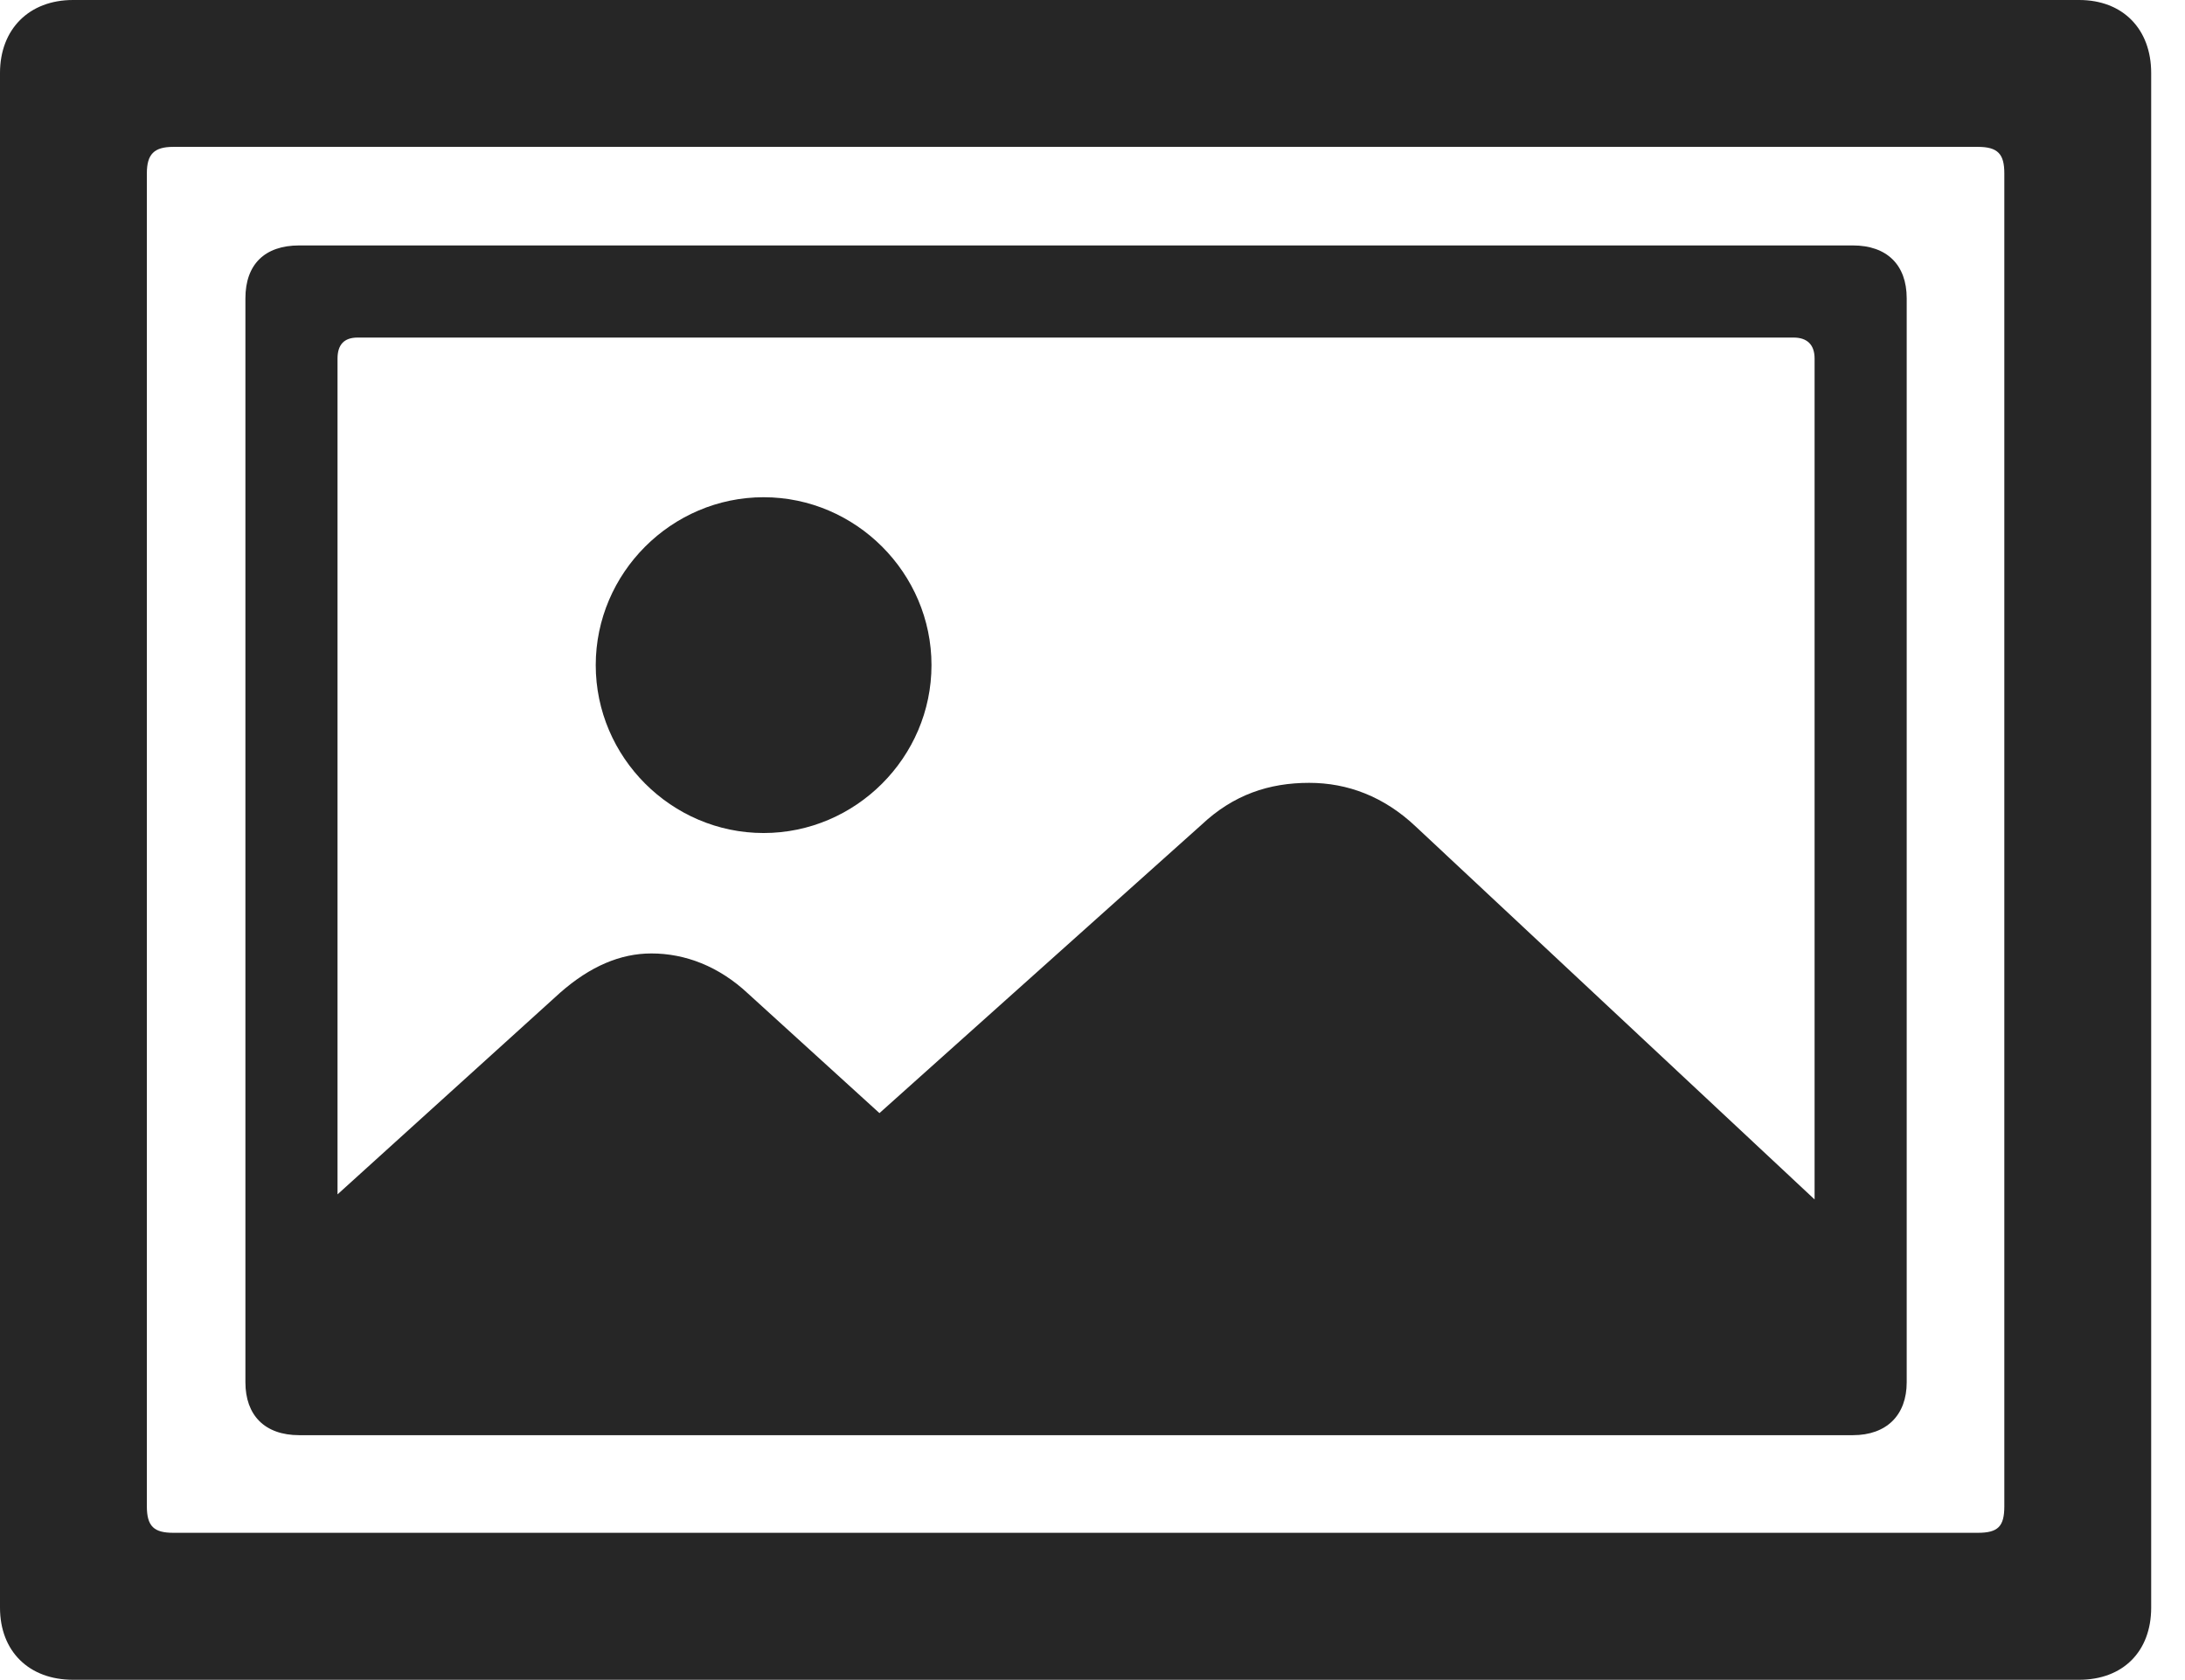
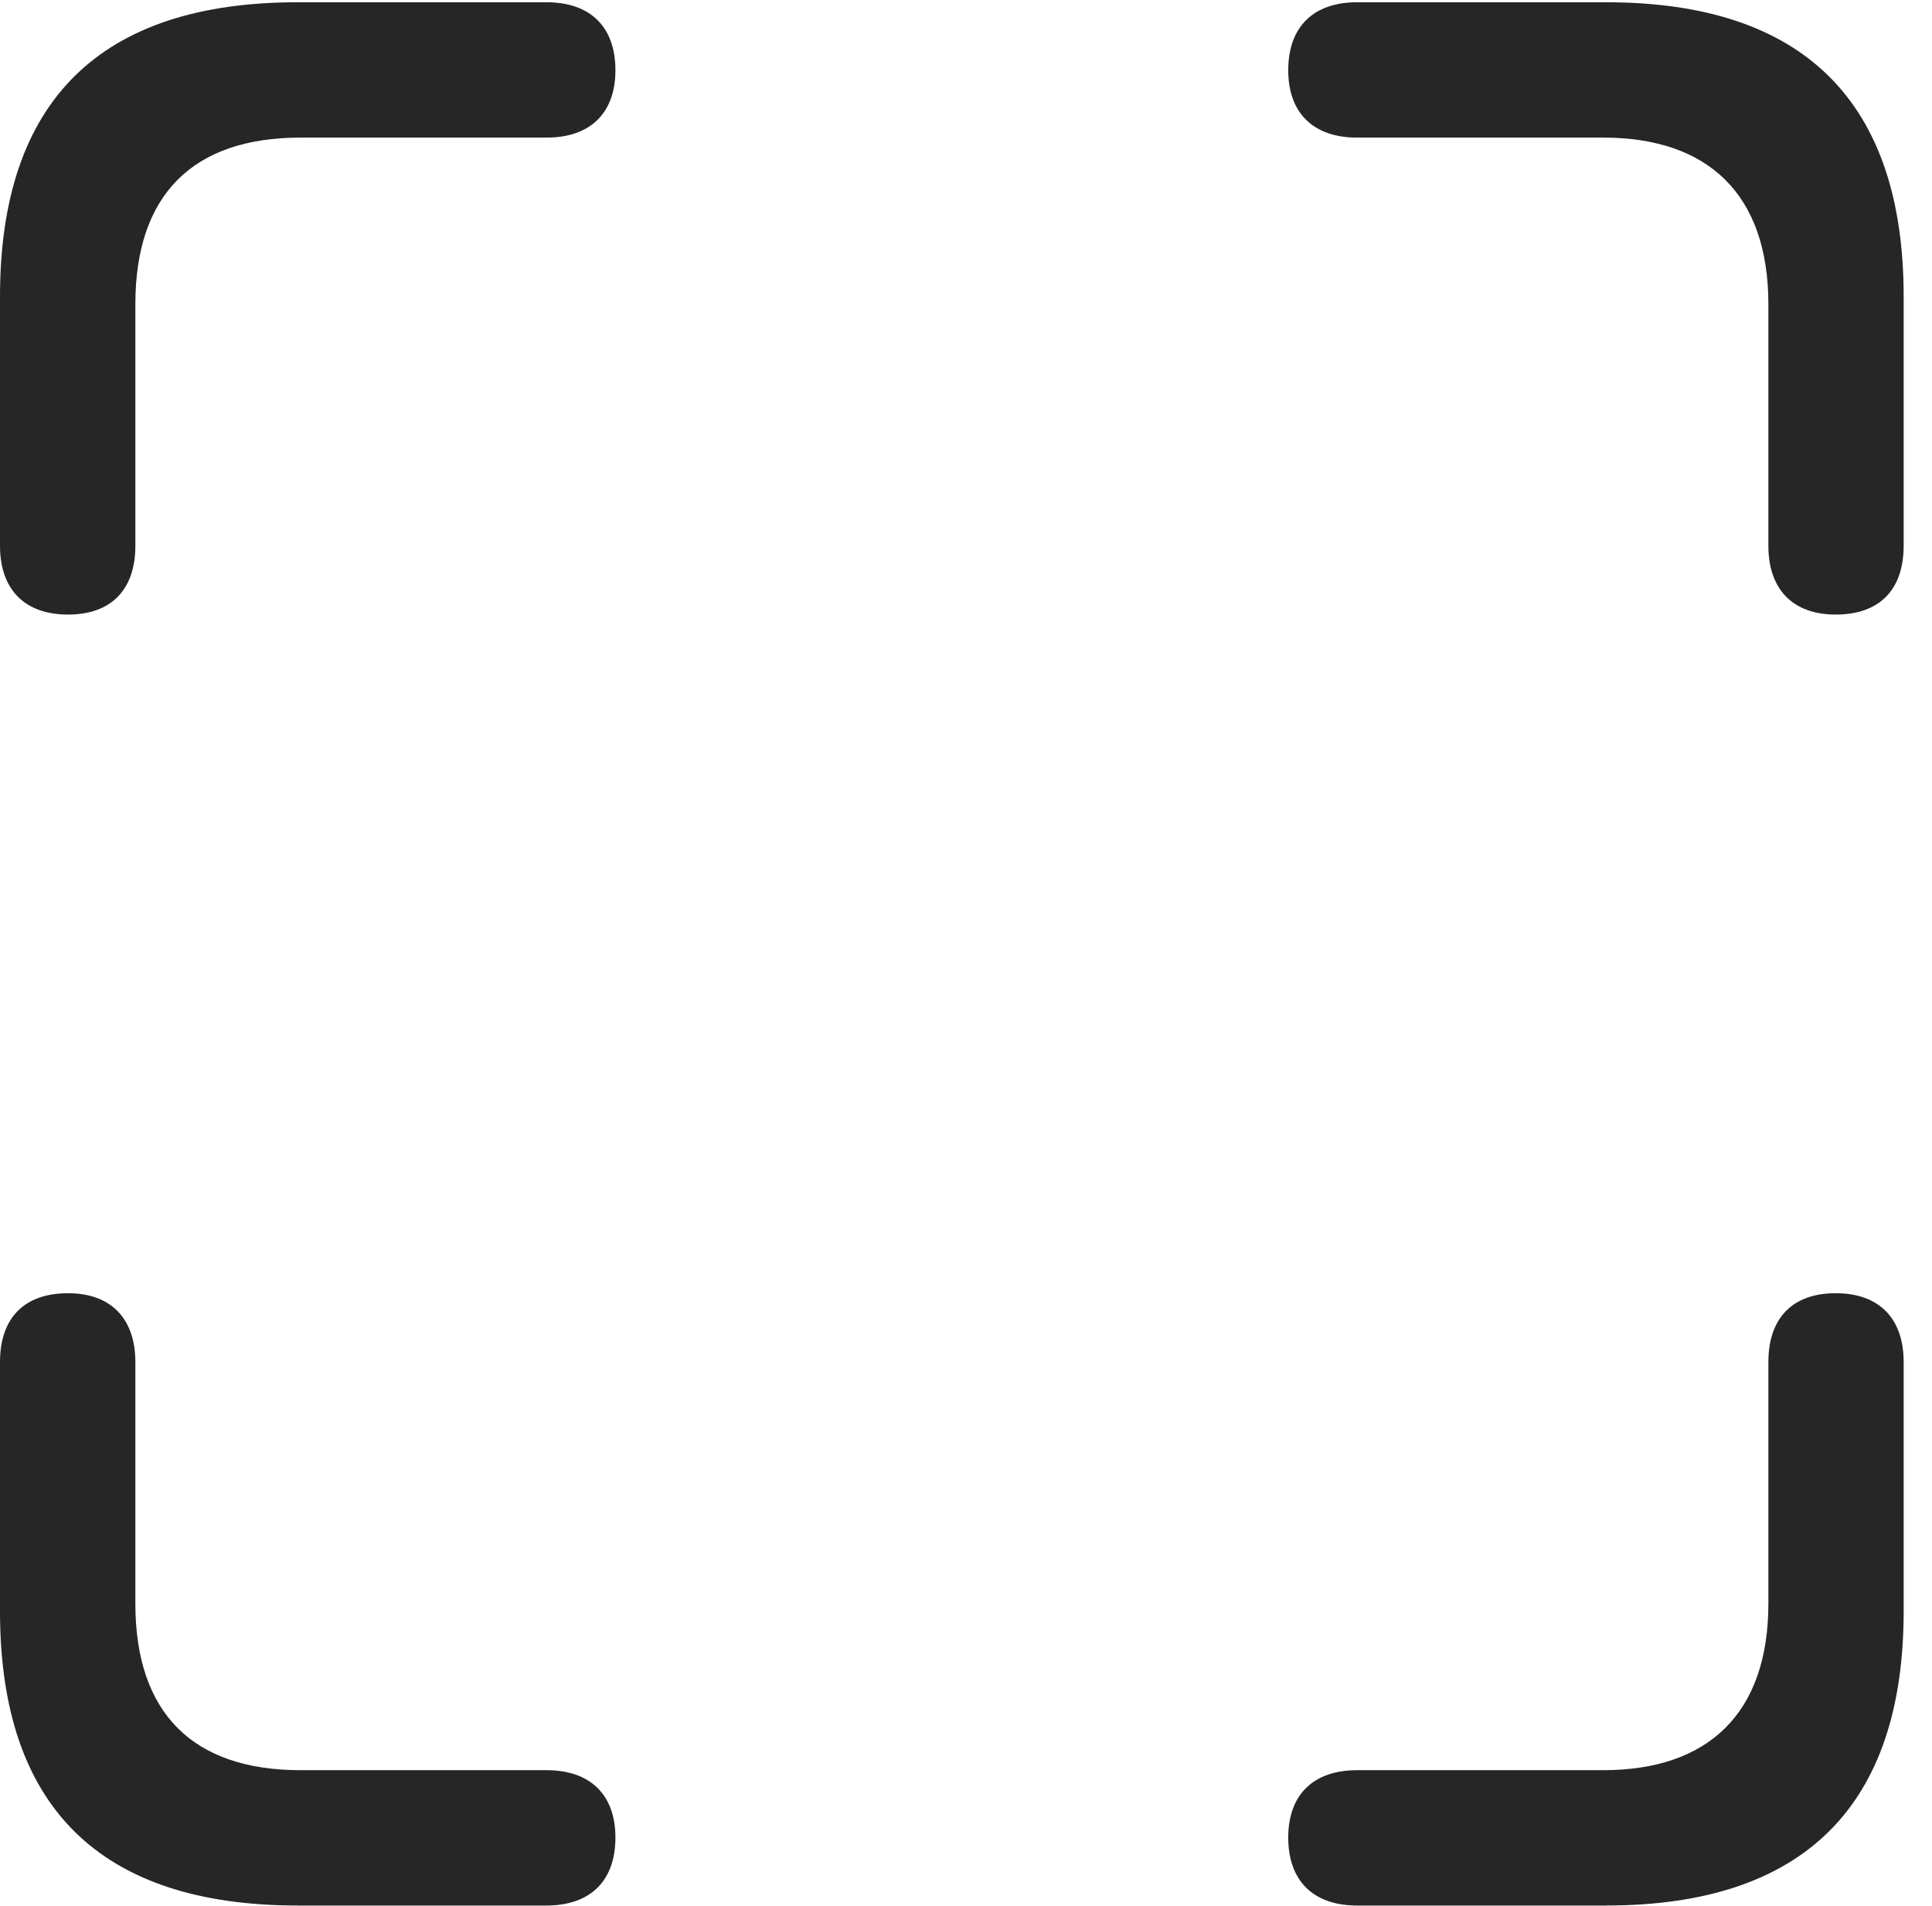
- <svg xmlns="http://www.w3.org/2000/svg" version="1.1" viewBox="0 0 23.389 17.979">
+ <svg xmlns="http://www.w3.org/2000/svg" version="1.1" viewBox="0 0 24.678 24.346">
  <g>
-     <rect height="17.979" opacity="0" width="23.389" x="0" y="0" />
-     <path d="M0.781 0C0.312 0 0 0.312 0 0.781L0 17.207C0 17.676 0.312 17.979 0.781 17.979L22.256 17.979C22.725 17.979 23.027 17.676 23.027 17.207L23.027 0.781C23.027 0.312 22.725 0 22.256 0ZM1.855 1.572L21.172 1.572C21.387 1.572 21.455 1.65 21.455 1.855L21.455 16.123C21.455 16.338 21.387 16.406 21.172 16.406L1.855 16.406C1.65 16.406 1.572 16.338 1.572 16.123L1.572 1.855C1.572 1.65 1.65 1.572 1.855 1.572Z" fill="black" fill-opacity="0.85" />
-     <path d="M3.203 2.627C2.832 2.627 2.627 2.832 2.627 3.193L2.627 14.795C2.627 15.146 2.832 15.361 3.203 15.361L19.834 15.361C20.195 15.361 20.41 15.146 20.41 14.795L20.41 3.193C20.41 2.832 20.195 2.627 19.834 2.627ZM3.828 3.613L19.199 3.613C19.346 3.613 19.424 3.691 19.424 3.838L19.424 14.15C19.424 14.297 19.346 14.375 19.199 14.375L3.828 14.375C3.682 14.375 3.613 14.297 3.613 14.15L3.613 3.838C3.613 3.691 3.682 3.613 3.828 3.613ZM19.668 13.066L15.156 8.848C14.815 8.525 14.424 8.379 14.014 8.379C13.584 8.379 13.203 8.506 12.861 8.828L9.414 11.914L8.008 10.635C7.695 10.342 7.334 10.205 6.973 10.205C6.641 10.205 6.318 10.342 5.996 10.625L3.096 13.252L3.096 14.033C3.096 14.658 3.447 14.922 3.965 14.922L18.789 14.922C19.316 14.922 19.668 14.658 19.668 14.033Z" fill="black" fill-opacity="0.85" />
-     <path d="M8.174 8.916C9.16 8.916 9.971 8.105 9.971 7.119C9.971 6.133 9.16 5.322 8.174 5.322C7.188 5.322 6.377 6.133 6.377 7.119C6.377 8.105 7.188 8.916 8.174 8.916Z" fill="black" fill-opacity="0.85" />
+     <path d="M0.869 7.852C1.426 7.852 1.729 7.529 1.729 6.973L1.729 3.887C1.729 2.48 2.471 1.758 3.838 1.758L6.982 1.758C7.539 1.758 7.861 1.445 7.861 0.898C7.861 0.342 7.539 0.029 6.982 0.029L3.799 0.029C1.279 0.029 0 1.289 0 3.789L0 6.973C0 7.529 0.312 7.852 0.869 7.852ZM23.447 7.852C24.014 7.852 24.316 7.529 24.316 6.973L24.316 3.789C24.316 1.309 23.047 0.029 20.518 0.029L17.334 0.029C16.777 0.029 16.455 0.342 16.455 0.898C16.455 1.445 16.777 1.758 17.334 1.758L20.479 1.758C21.816 1.758 22.588 2.48 22.588 3.887L22.588 6.973C22.588 7.529 22.9 7.852 23.447 7.852ZM3.799 24.346L6.982 24.346C7.539 24.346 7.861 24.033 7.861 23.477C7.861 22.93 7.539 22.617 6.982 22.617L3.838 22.617C2.471 22.617 1.729 21.895 1.729 20.488L1.729 17.402C1.729 16.846 1.416 16.523 0.869 16.523C0.303 16.523 0 16.846 0 17.402L0 20.586C0 23.086 1.279 24.346 3.799 24.346ZM17.334 24.346L20.518 24.346C23.047 24.346 24.316 23.066 24.316 20.586L24.316 17.402C24.316 16.846 24.004 16.523 23.447 16.523C22.891 16.523 22.588 16.846 22.588 17.402L22.588 20.488C22.588 21.895 21.816 22.617 20.479 22.617L17.334 22.617C16.777 22.617 16.455 22.93 16.455 23.477C16.455 24.033 16.777 24.346 17.334 24.346Z" fill="black" fill-opacity="0.85" />
  </g>
</svg>
